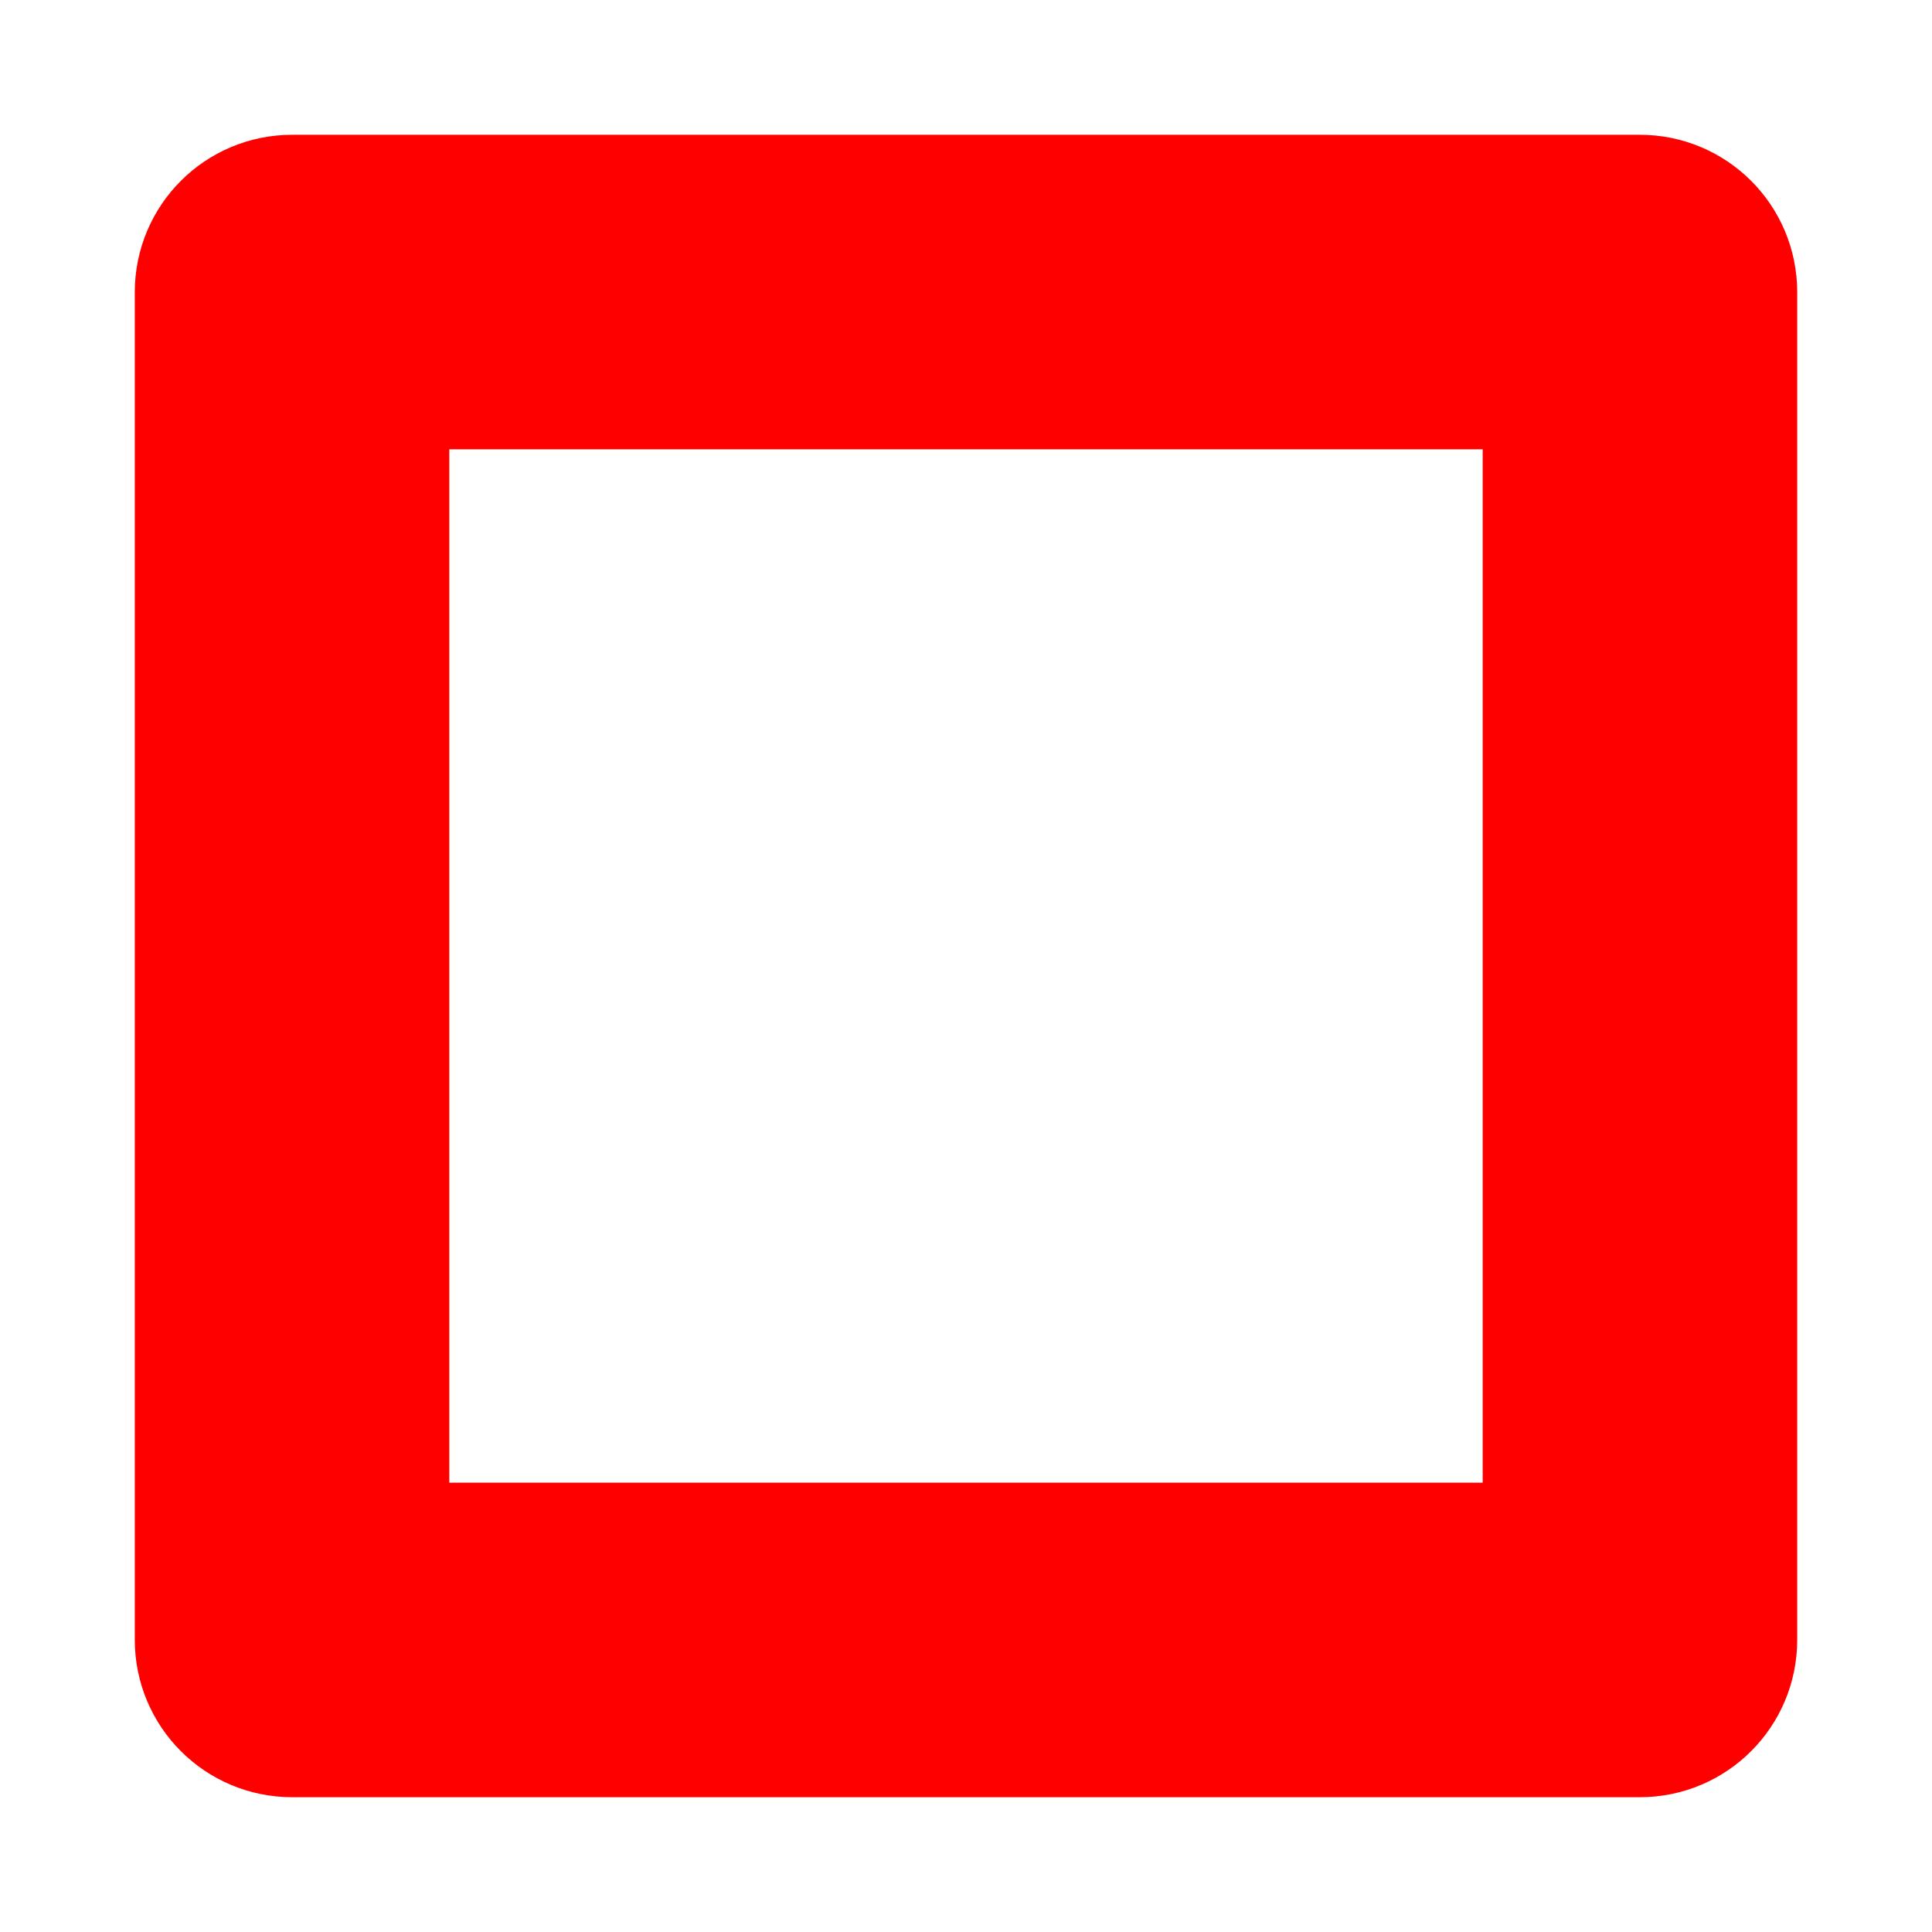
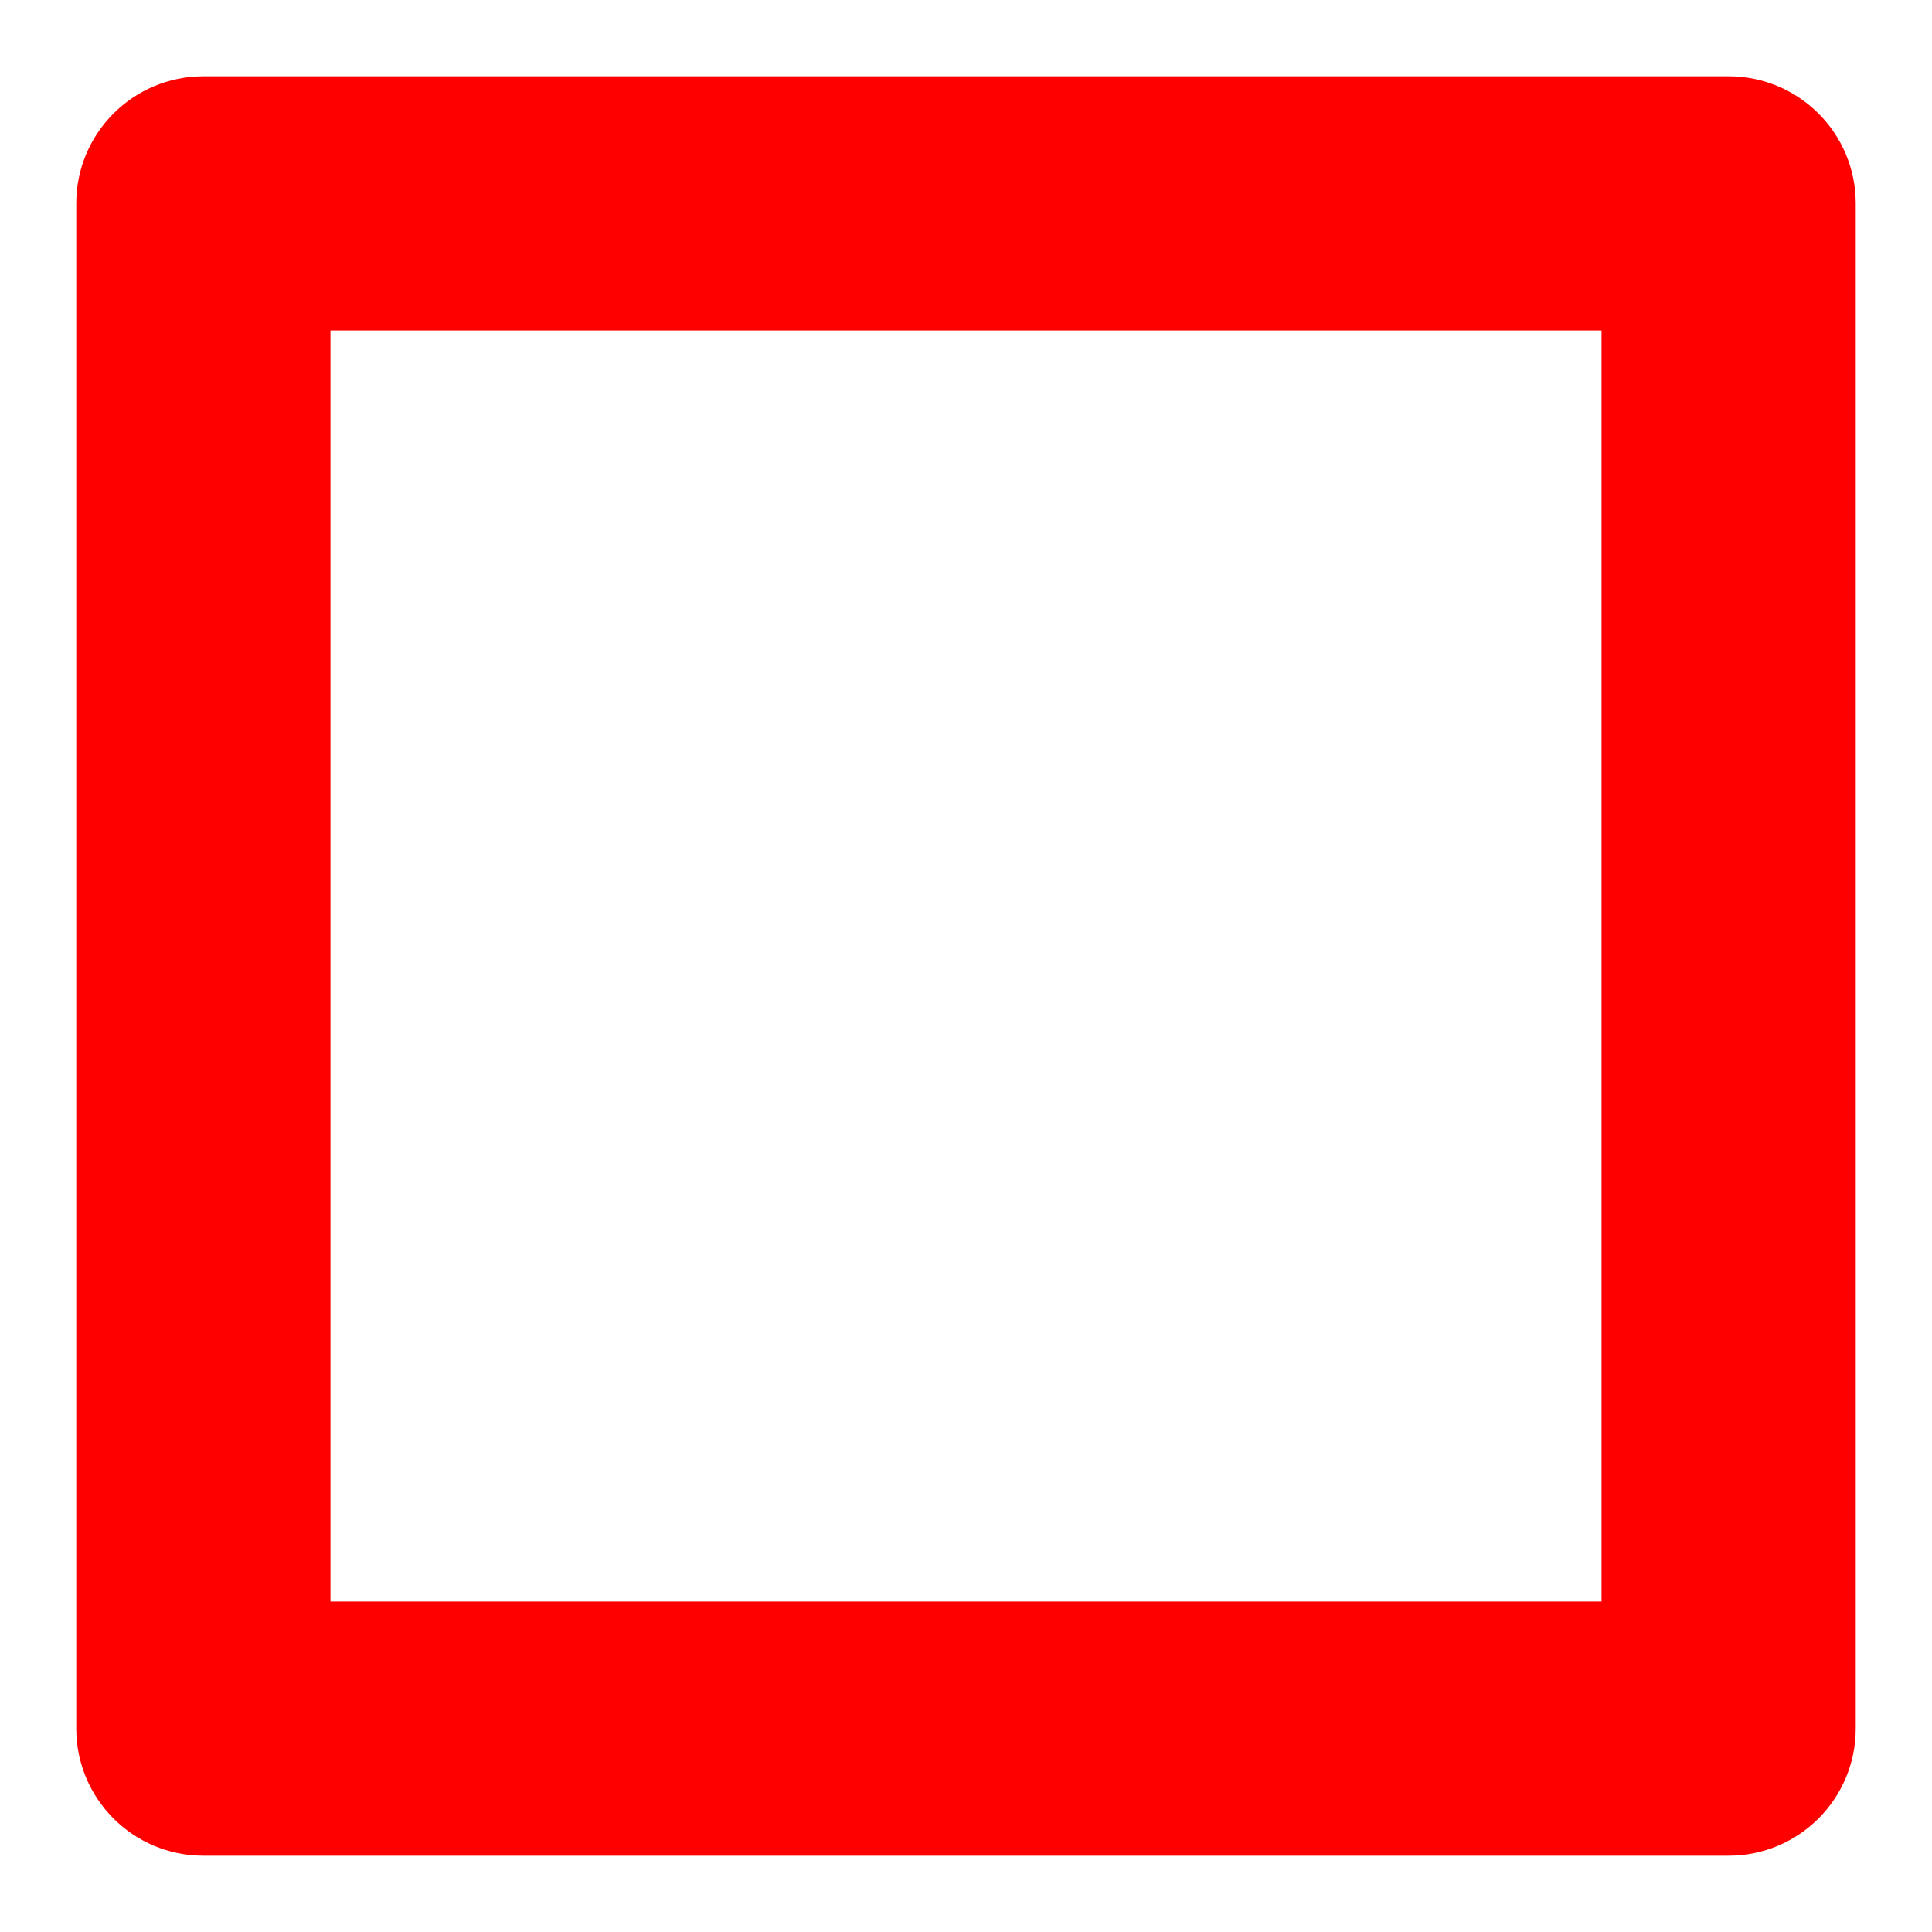
- <svg xmlns="http://www.w3.org/2000/svg" width="16" height="16" viewBox="-50 -50 430 430">
-   <path stroke-width="40" d="M315 0H15C6.716 0 0 6.716 0 15v300c0 8.284 6.716 15 15 15h300c8.284 0 15-6.716 15-15V15c0-8.284-6.716-15-15-15zm-15 300H30V30h270v270z" stroke="#f00" fill="#f00" />
+ <svg xmlns="http://www.w3.org/2000/svg" width="16" height="16" viewBox="-25 -25 380 380">
+   <path stroke-width="20" d="M315 0H15C6.716 0 0 6.716 0 15v300c0 8.284 6.716 15 15 15h300c8.284 0 15-6.716 15-15V15c0-8.284-6.716-15-15-15zm-15 300H30V30h270v270z" stroke="#f00" fill="#f00" />
</svg>
